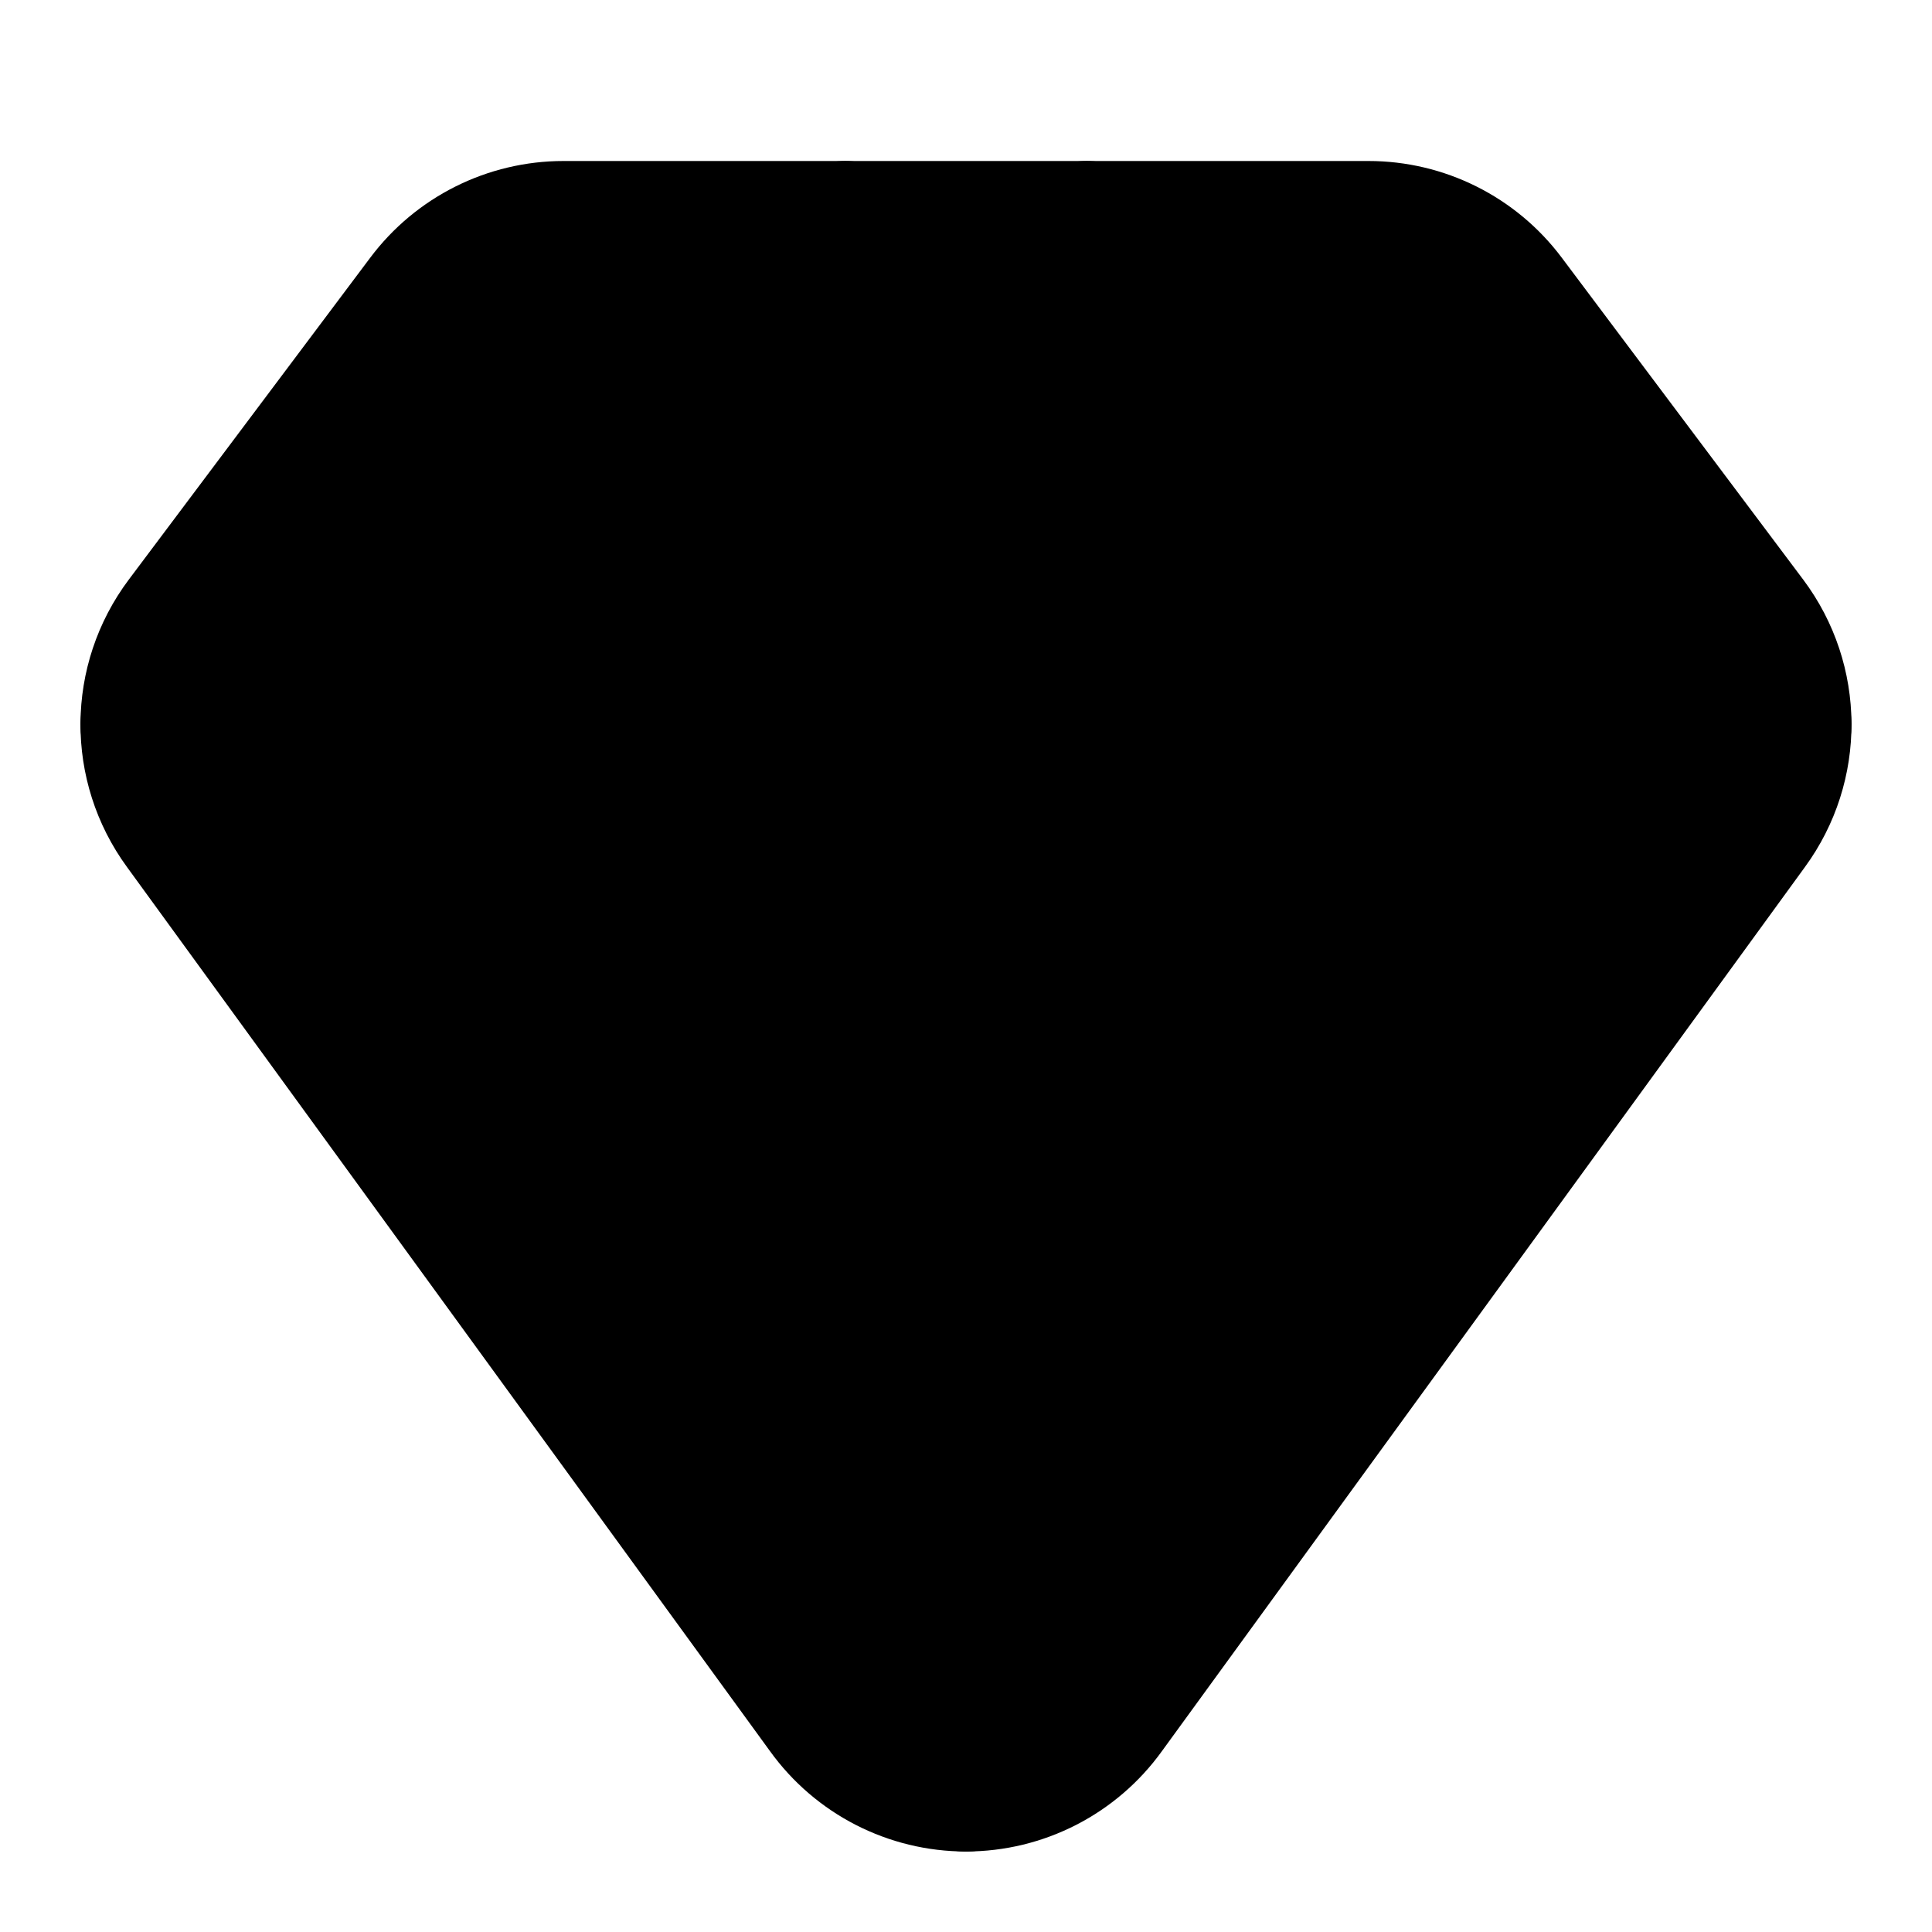
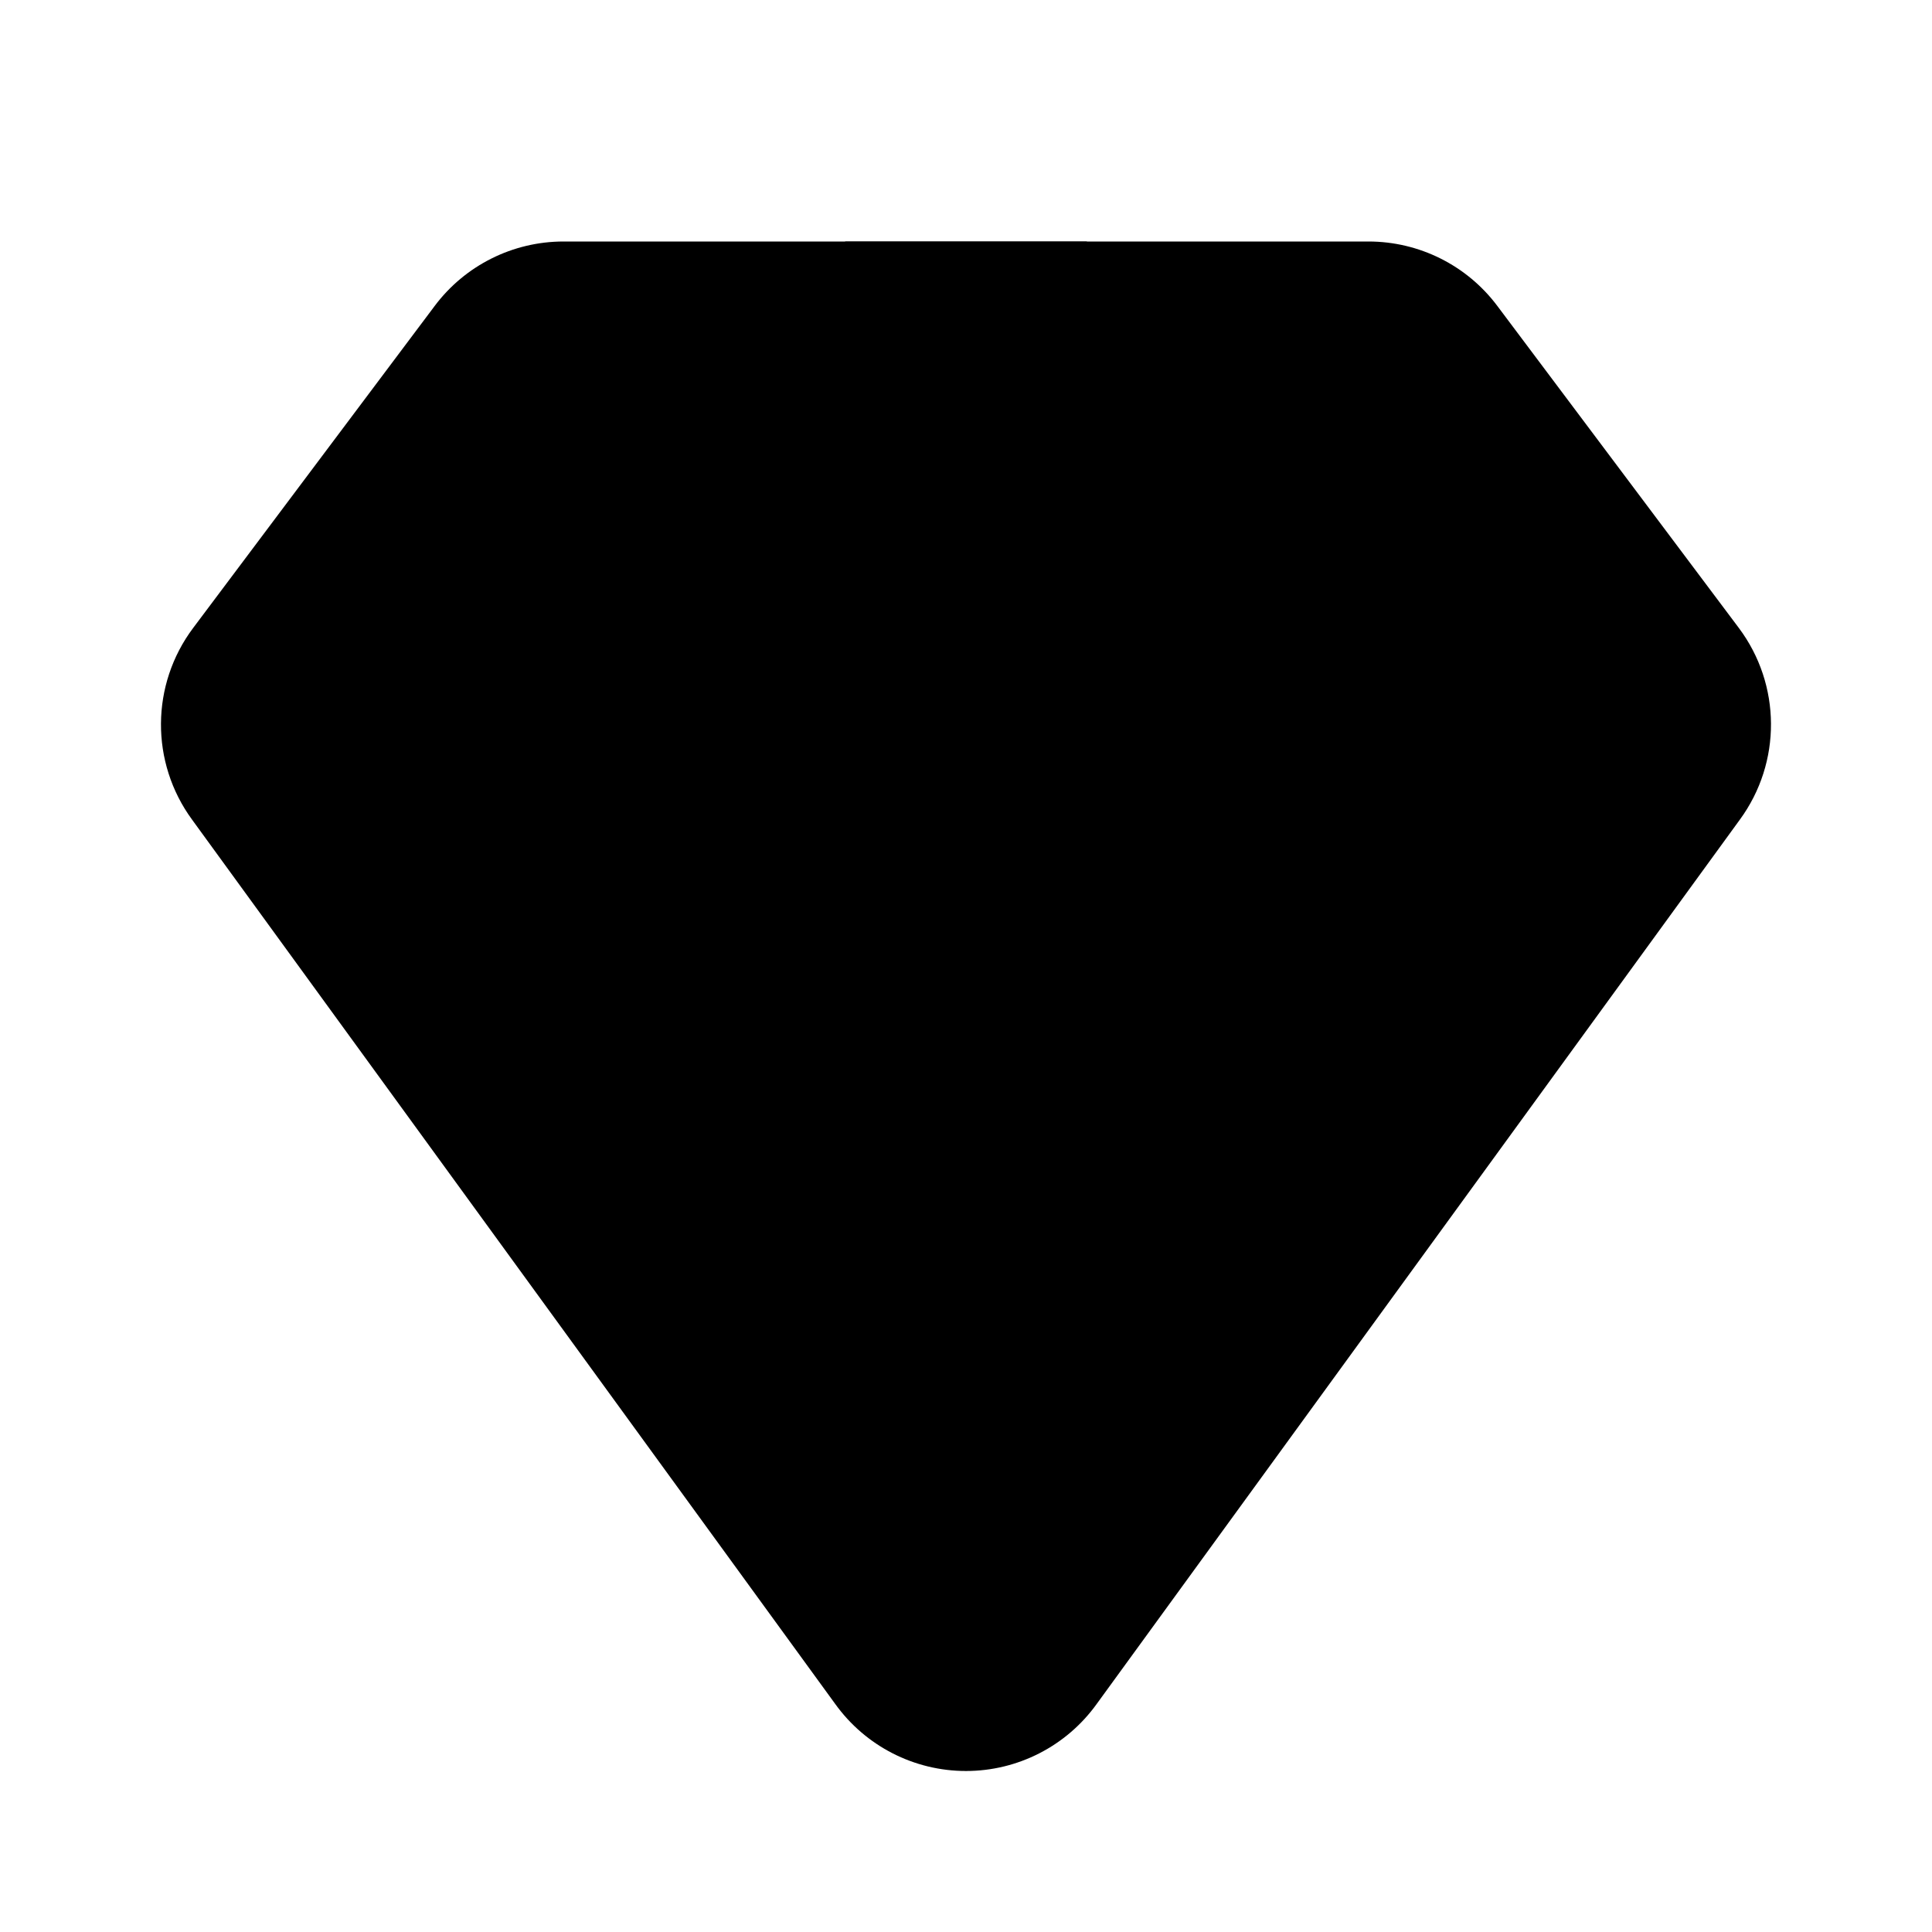
- <svg xmlns="http://www.w3.org/2000/svg" width="24" height="24" viewBox="0 0 24 24" stroke="currentColor" stroke-width="2" stroke-linecap="round" stroke-linejoin="round" class="lucide lucide-gem-icon lucide-gem">
+ <svg xmlns="http://www.w3.org/2000/svg" width="24" height="24" viewBox="0 0 24 24" stroke-width="2" stroke-linecap="round" stroke-linejoin="round" class="lucide lucide-gem-icon lucide-gem">
  <path d="M10.5 3 8 9l4 13 4-13-2.5-6" />
  <path d="M17 3a2 2 0 0 1 1.6.8l3 4a2 2 0 0 1 .013 2.382l-7.99 10.986a2 2 0 0 1-3.247 0l-7.99-10.986A2 2 0 0 1 2.4 7.8l2.998-3.997A2 2 0 0 1 7 3z" />
  <path d="M2 9h20" />
</svg>
